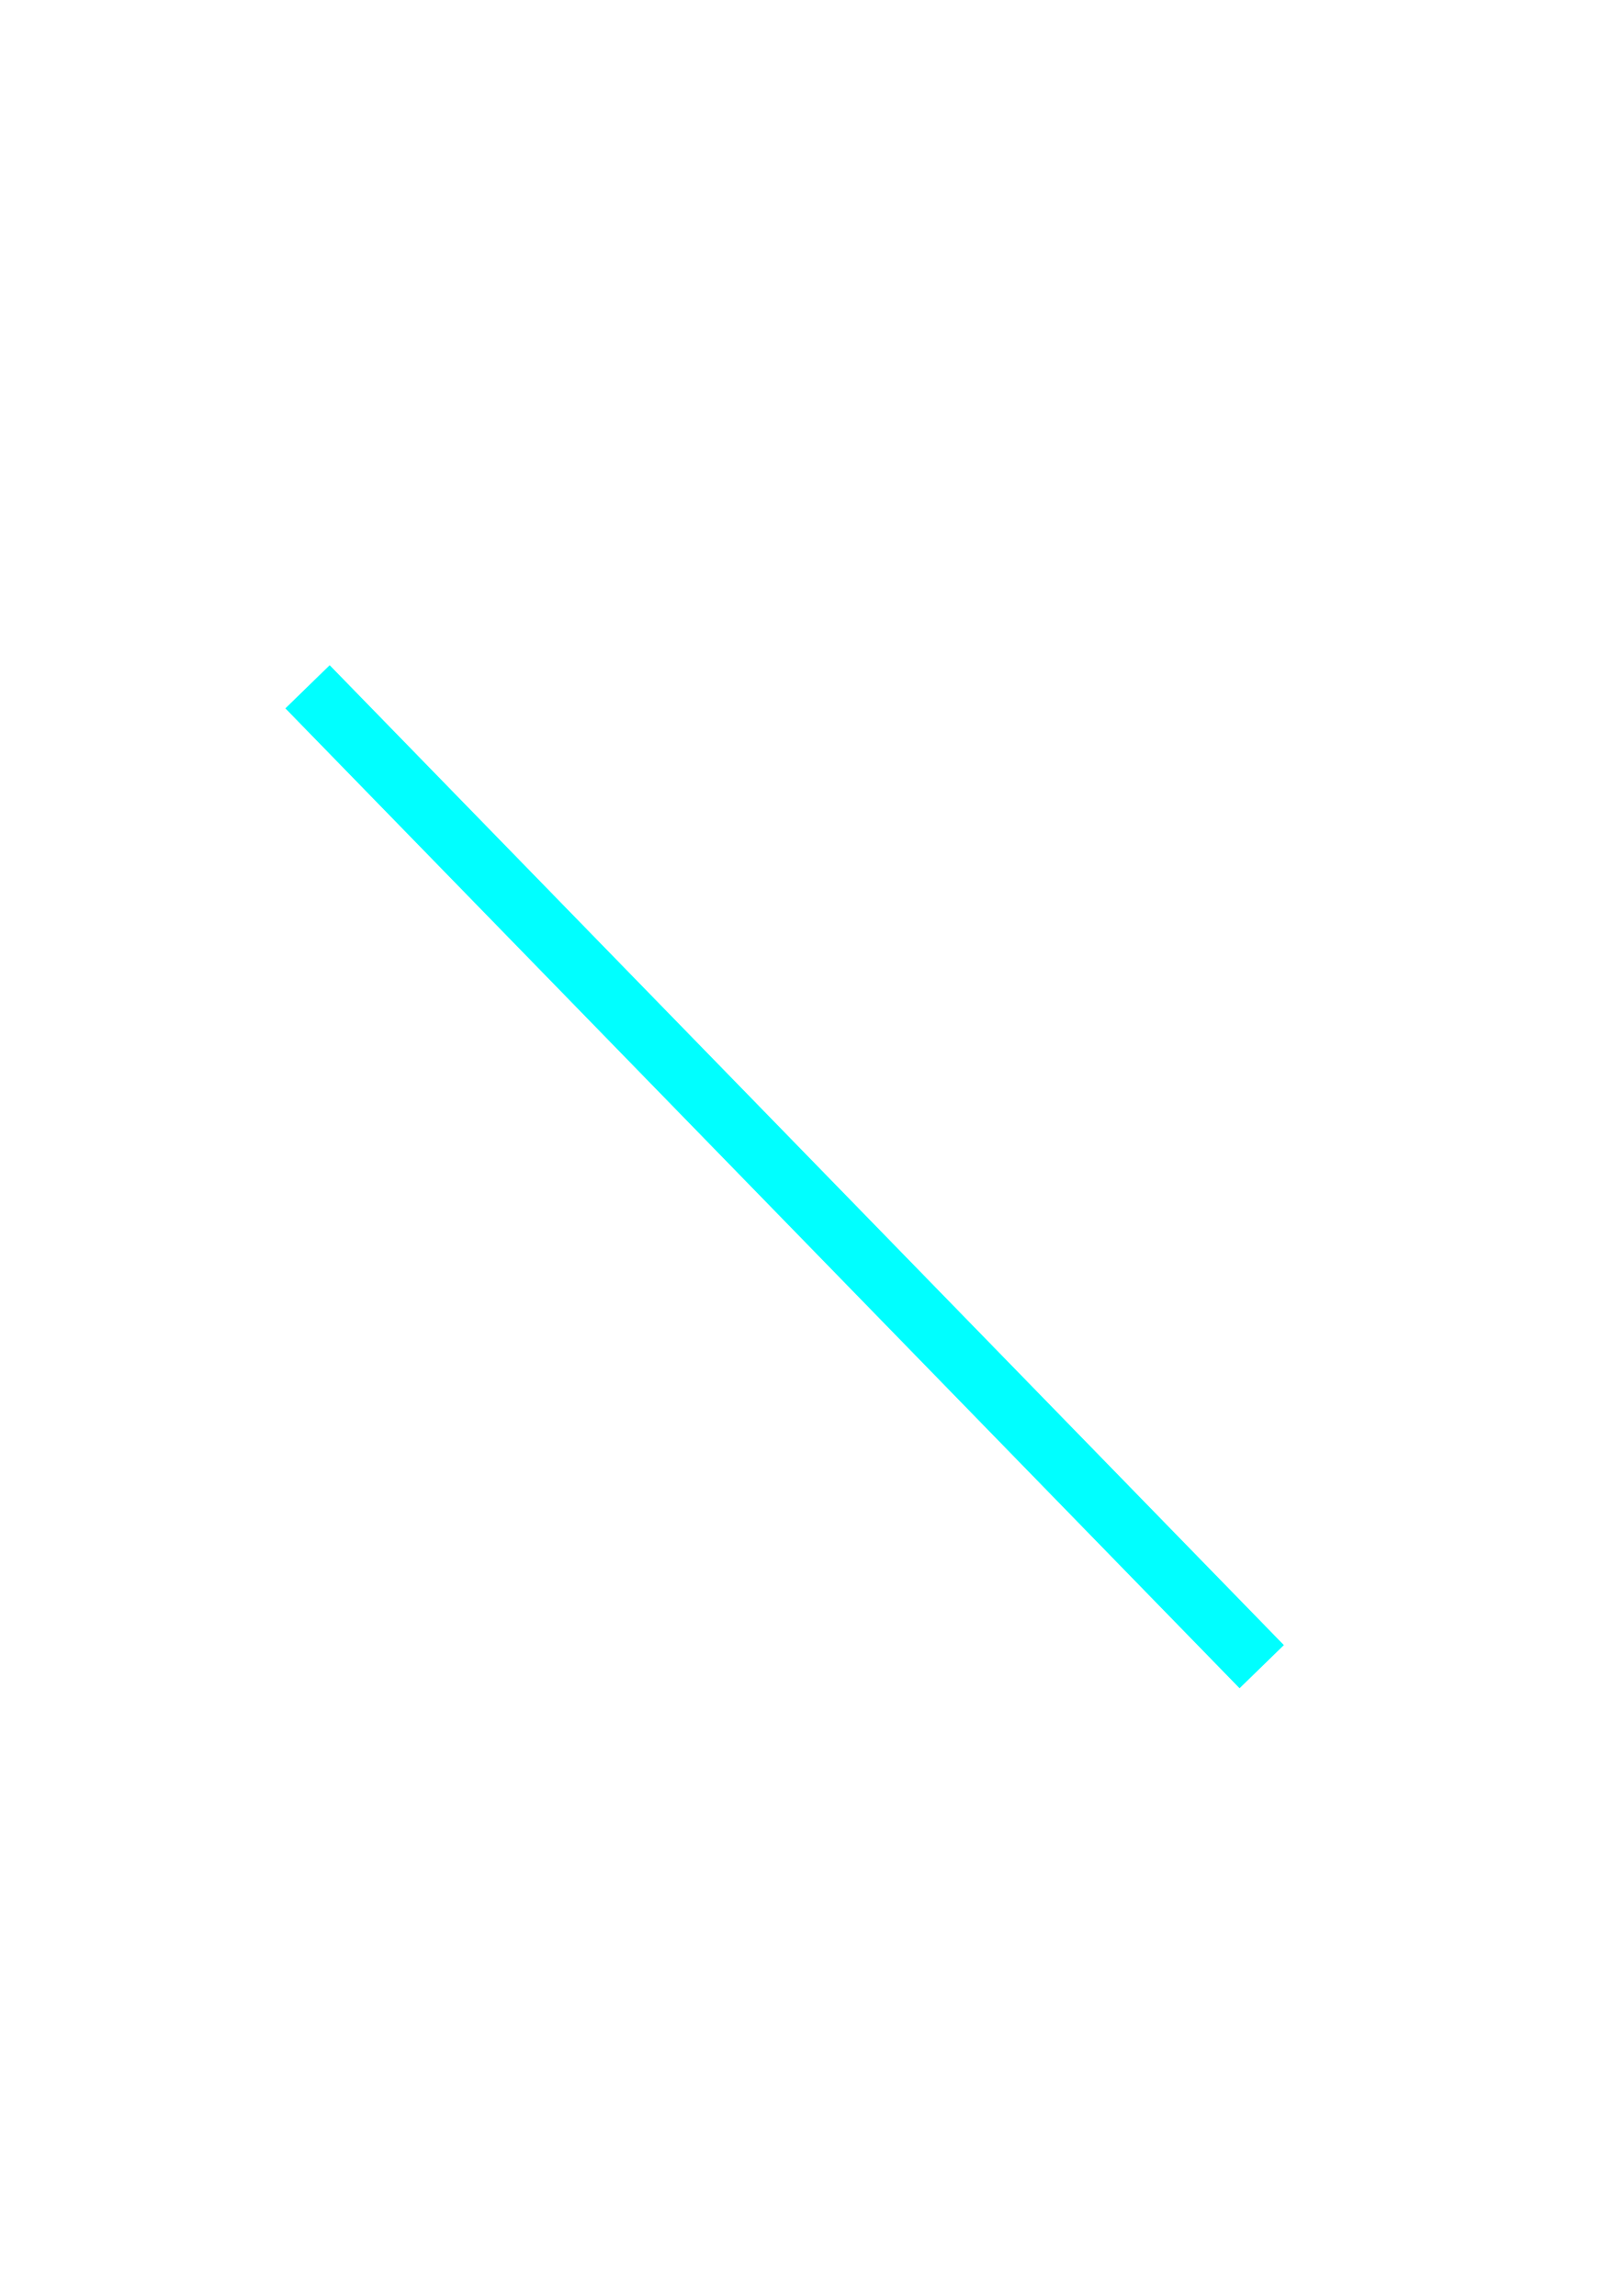
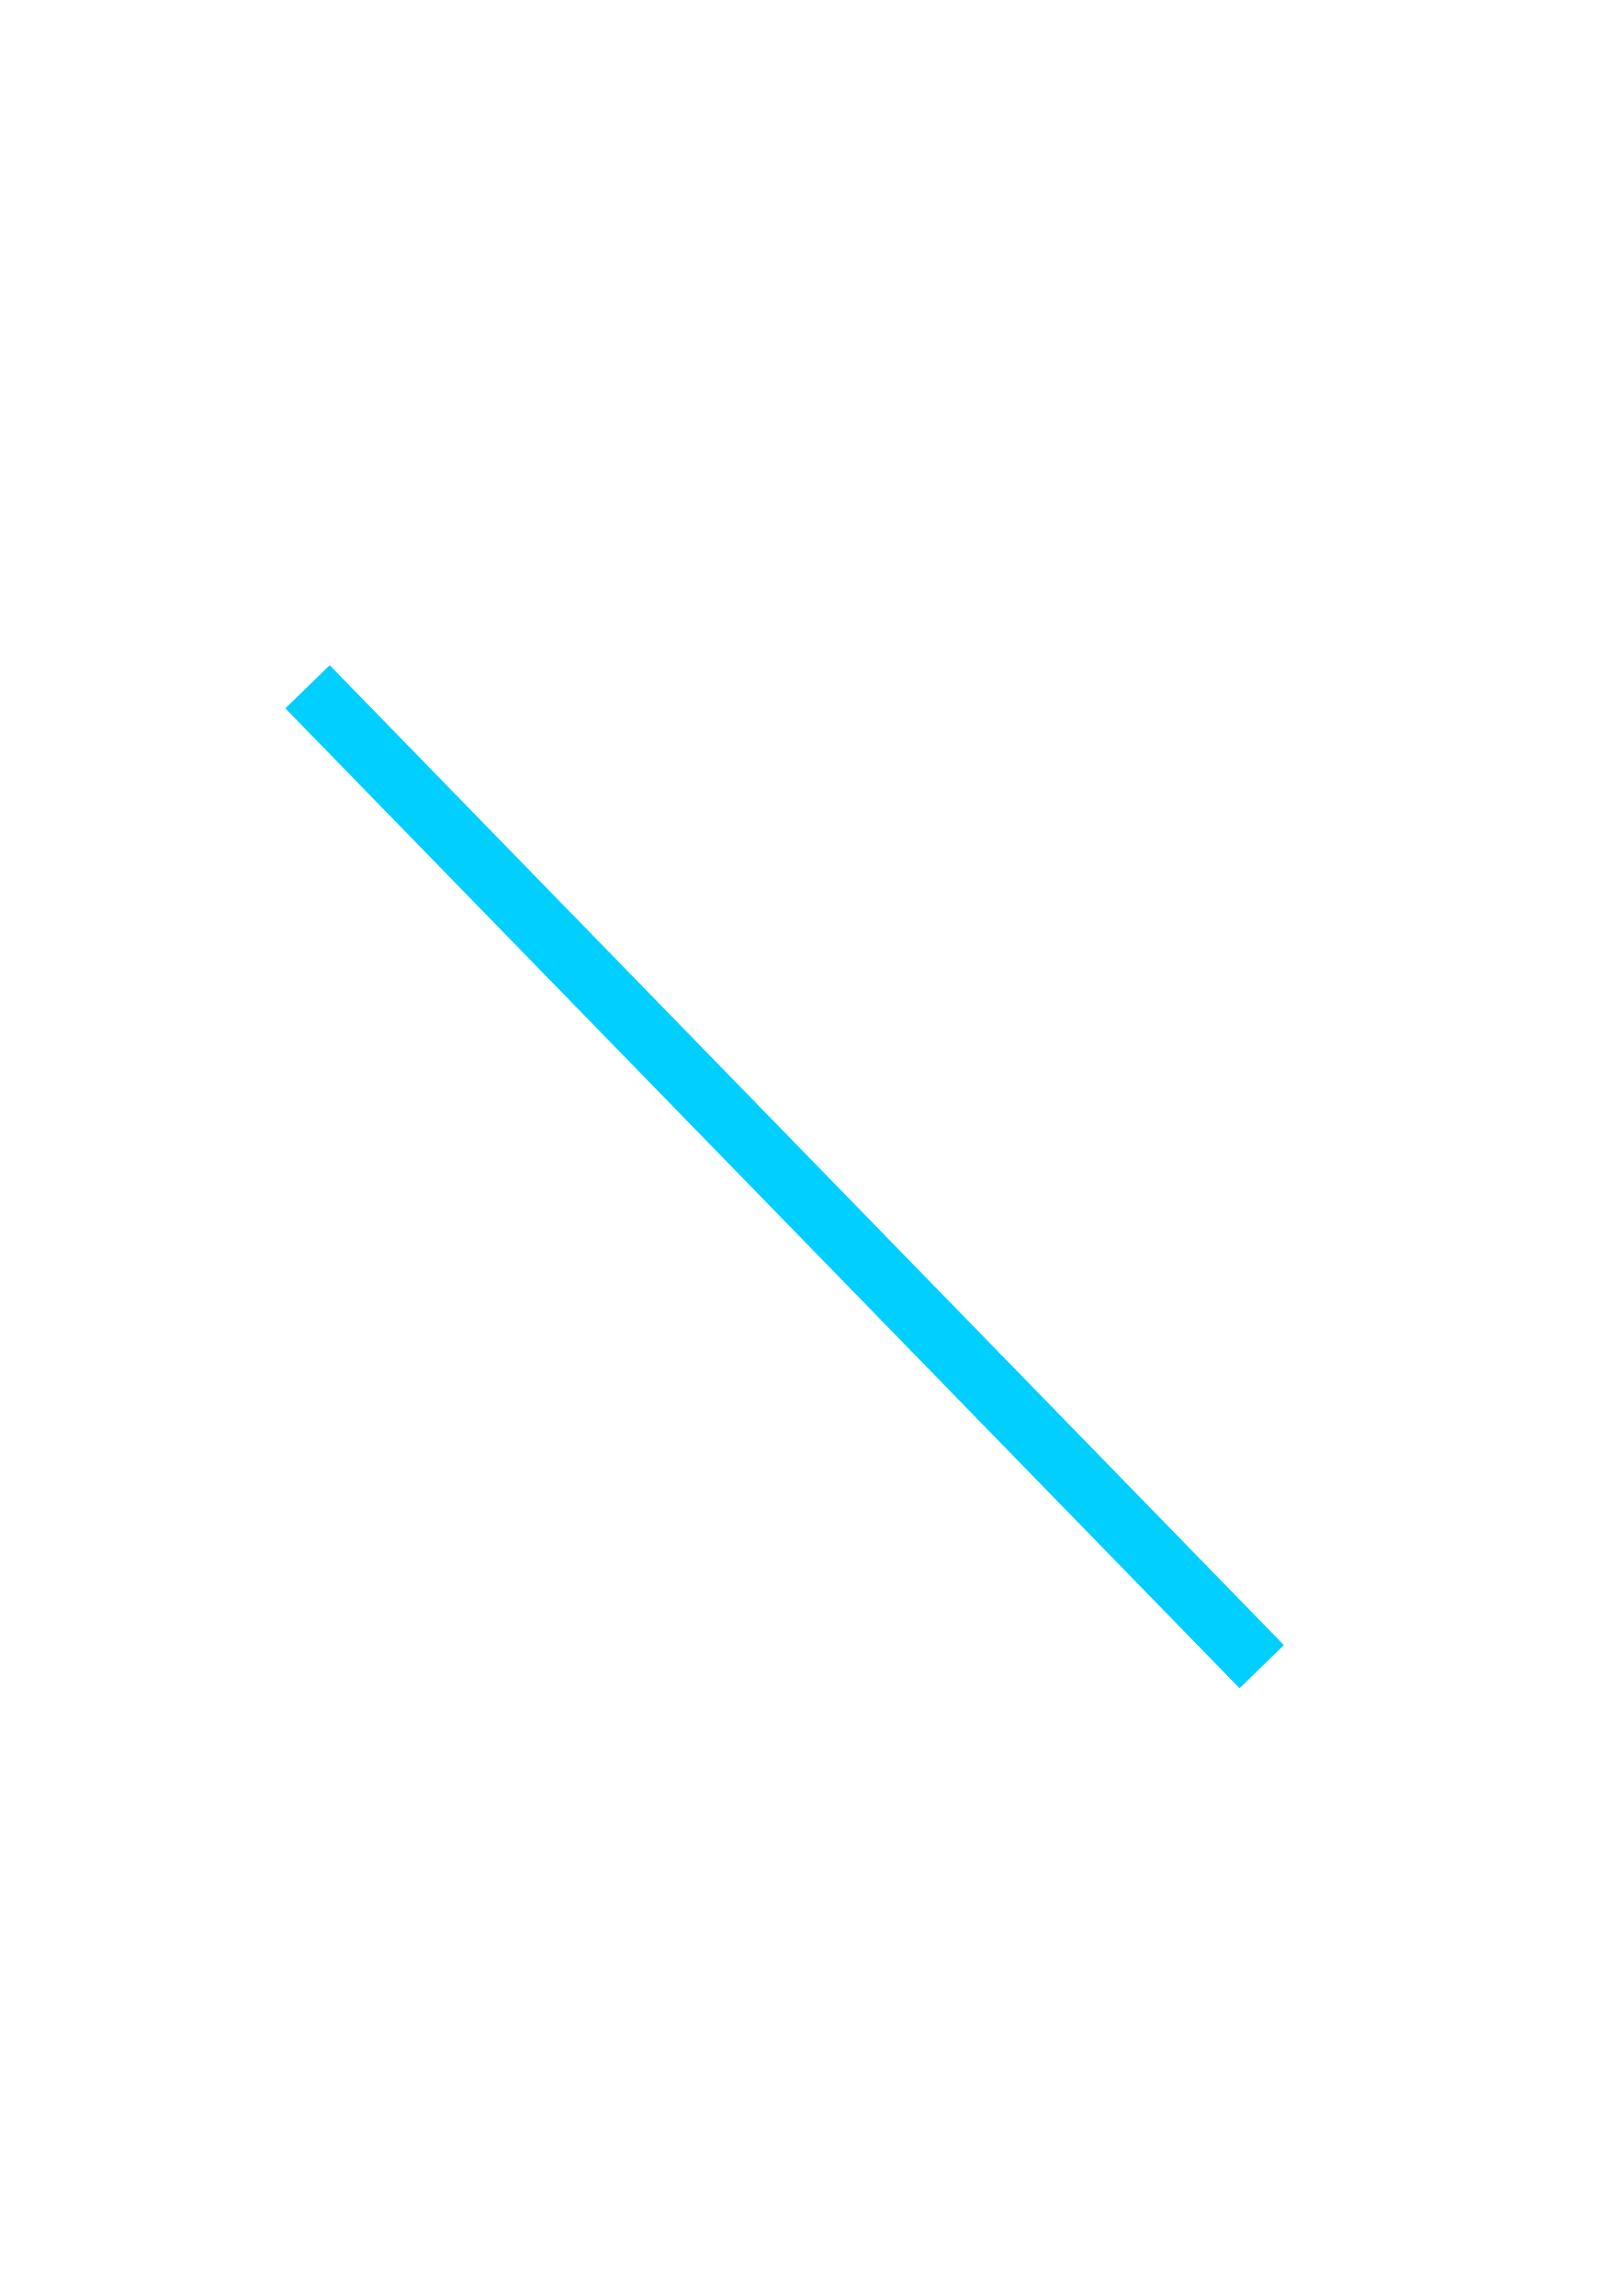
<svg xmlns="http://www.w3.org/2000/svg" width="210mm" height="297mm" viewBox="0 0 210 297" version="1.1" id="svg1">
  <defs id="defs1" />
  <g id="layer1">
-     <path style="fill:#000000;stroke:#00ffff;stroke-width:8" d="M 39.773,88.84 163.183,215.594" id="path1" />
+     <path style="fill:#000000;stroke:#00cfff;stroke-width:8;stroke-opacity:1" d="M 39.773,88.84 163.183,215.594" id="path1" />
  </g>
</svg>
